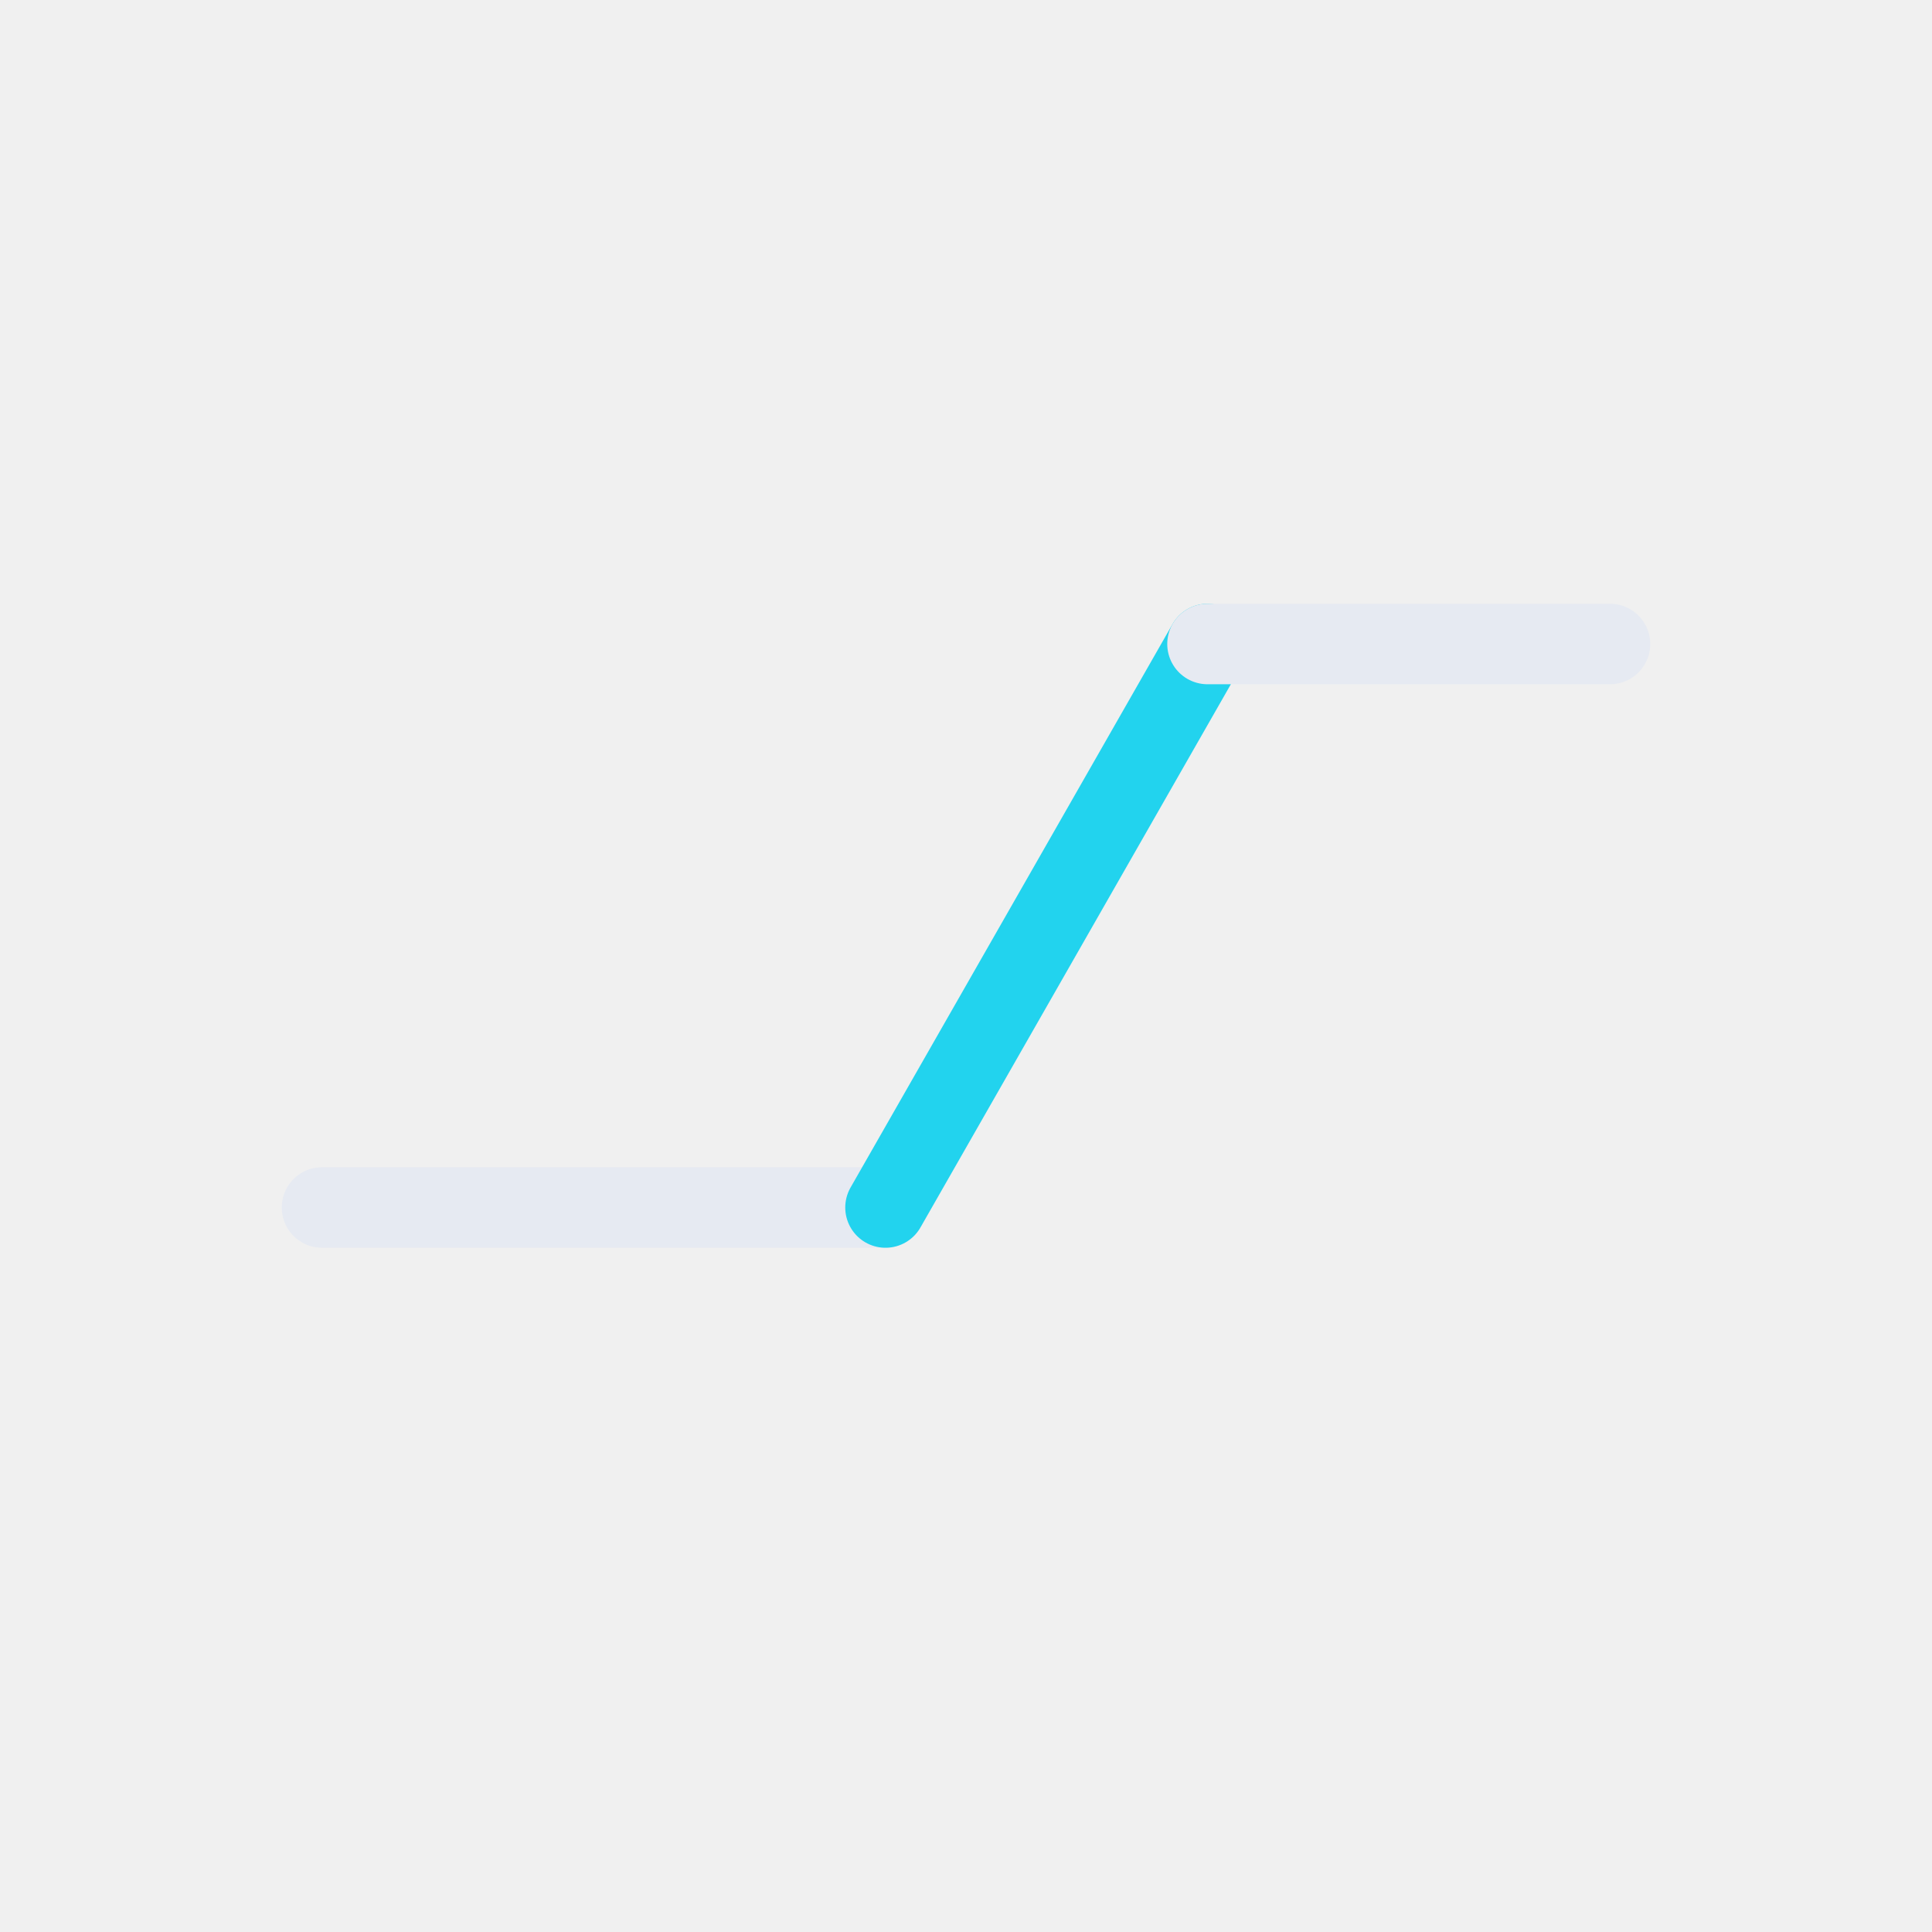
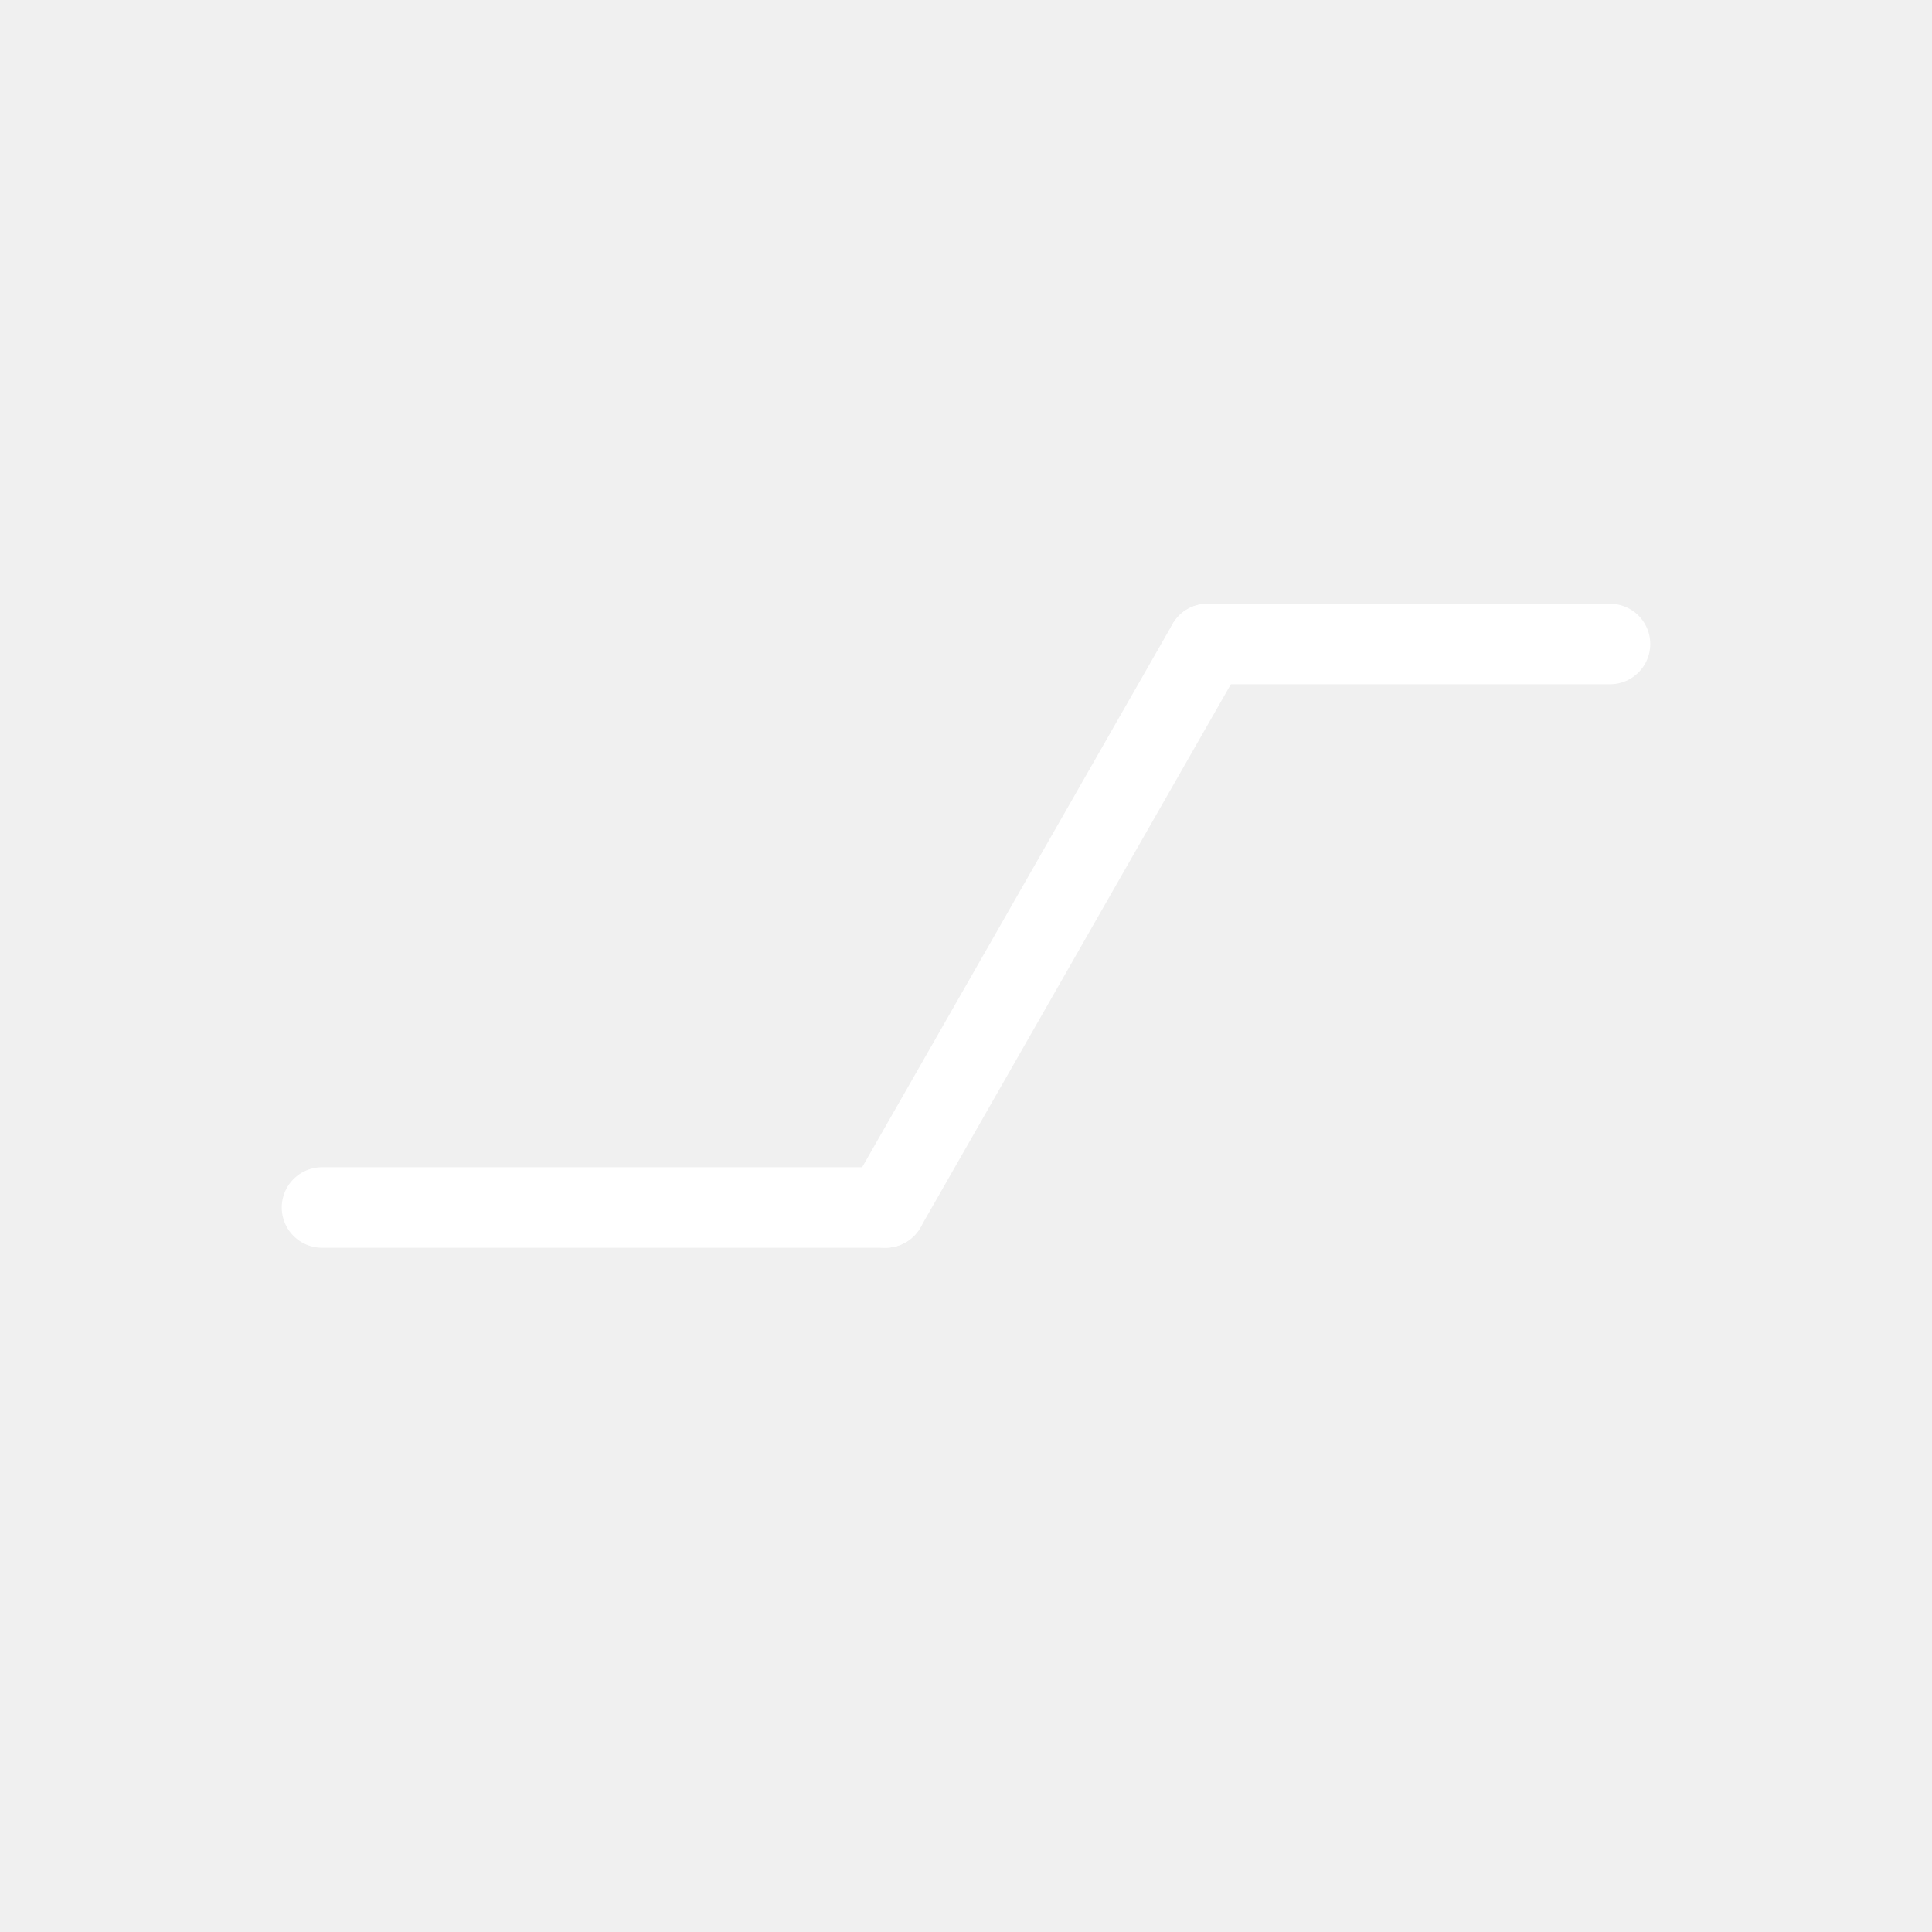
<svg xmlns="http://www.w3.org/2000/svg" width="48" height="48" viewBox="0 0 48 48" fill="none" role="img" aria-labelledby="title">
-   <path d="M8 30 H22" stroke="#E6EAF2" stroke-width="2" stroke-linecap="round" stroke-linejoin="round" fill="none" />
-   <path d="M22 30 L30 16" stroke="#22D3EE" stroke-width="2" stroke-linecap="round" stroke-linejoin="round" fill="none" />
-   <path d="M30 16 H40" stroke="#E6EAF2" stroke-width="2" stroke-linecap="round" stroke-linejoin="round" fill="none" />
+   <path d="M8 30 H22" stroke="#FFFFFF" stroke-width="2" stroke-linecap="round" stroke-linejoin="round" fill="none" />
+   <path d="M22 30 L30 16" stroke="#FFFFFF" stroke-width="2" stroke-linecap="round" stroke-linejoin="round" fill="none" />
+   <path d="M30 16 H40" stroke="#FFFFFF" stroke-width="2" stroke-linecap="round" stroke-linejoin="round" fill="none" />
</svg>
